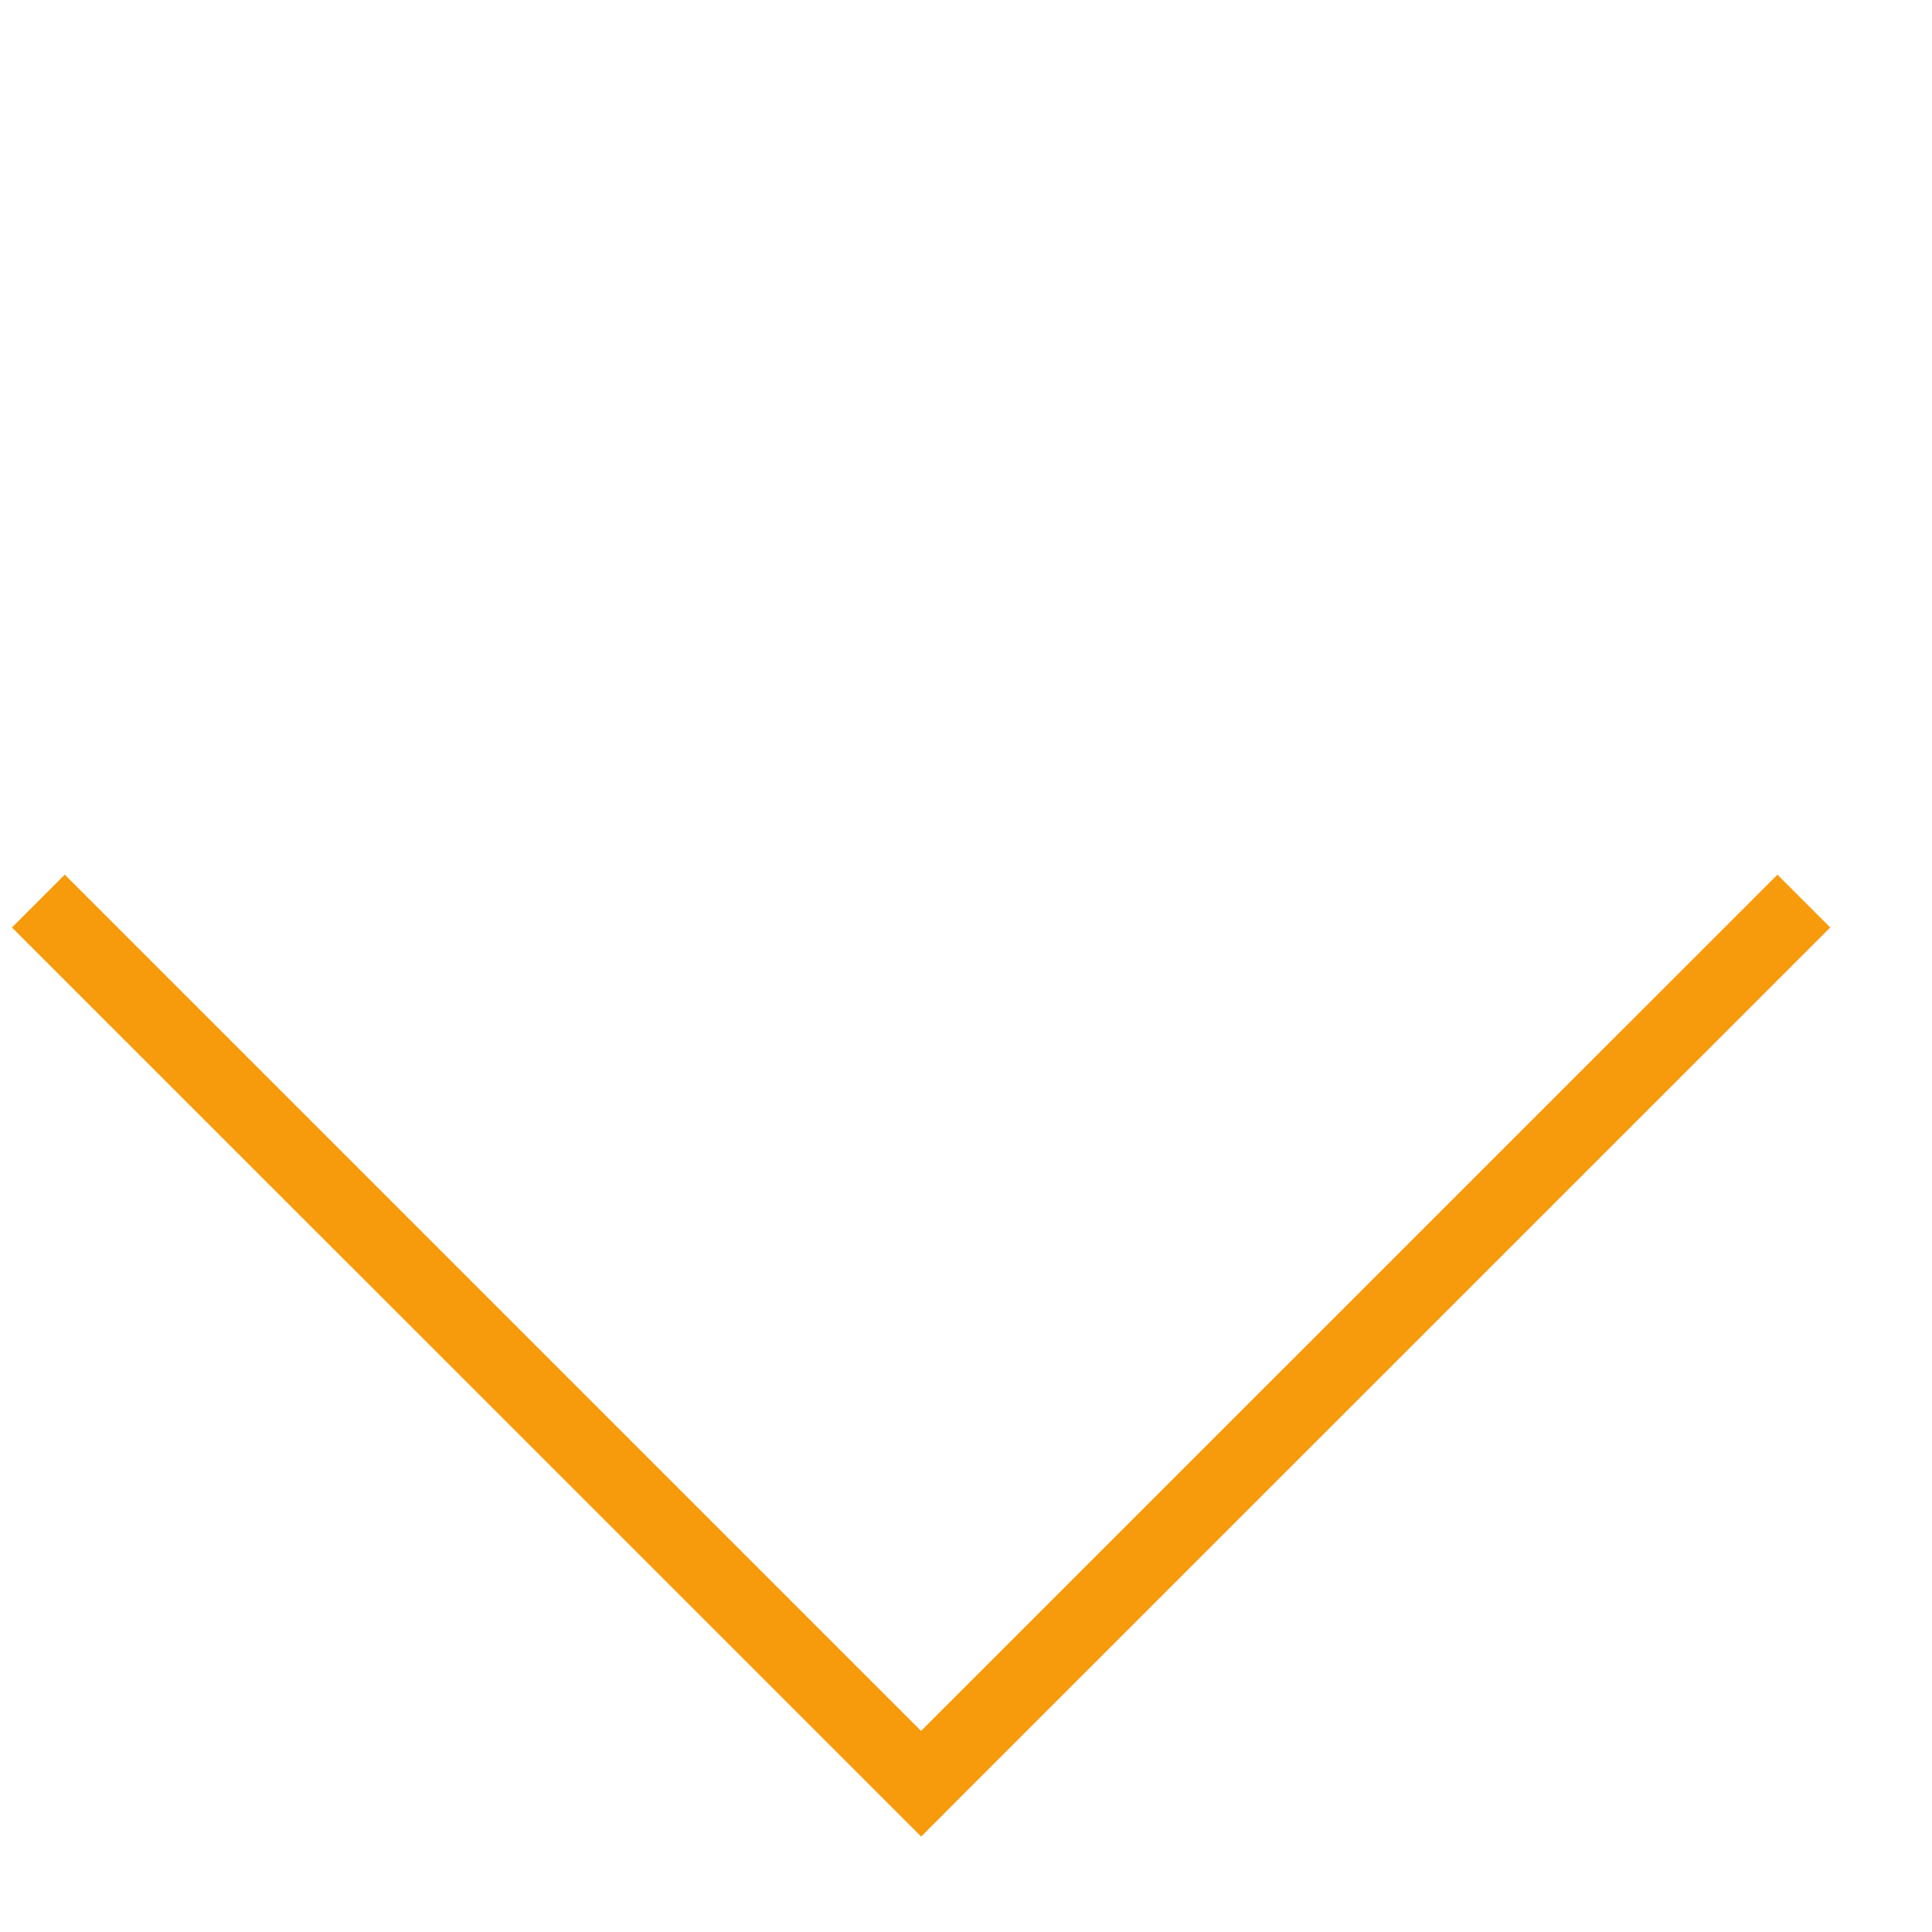
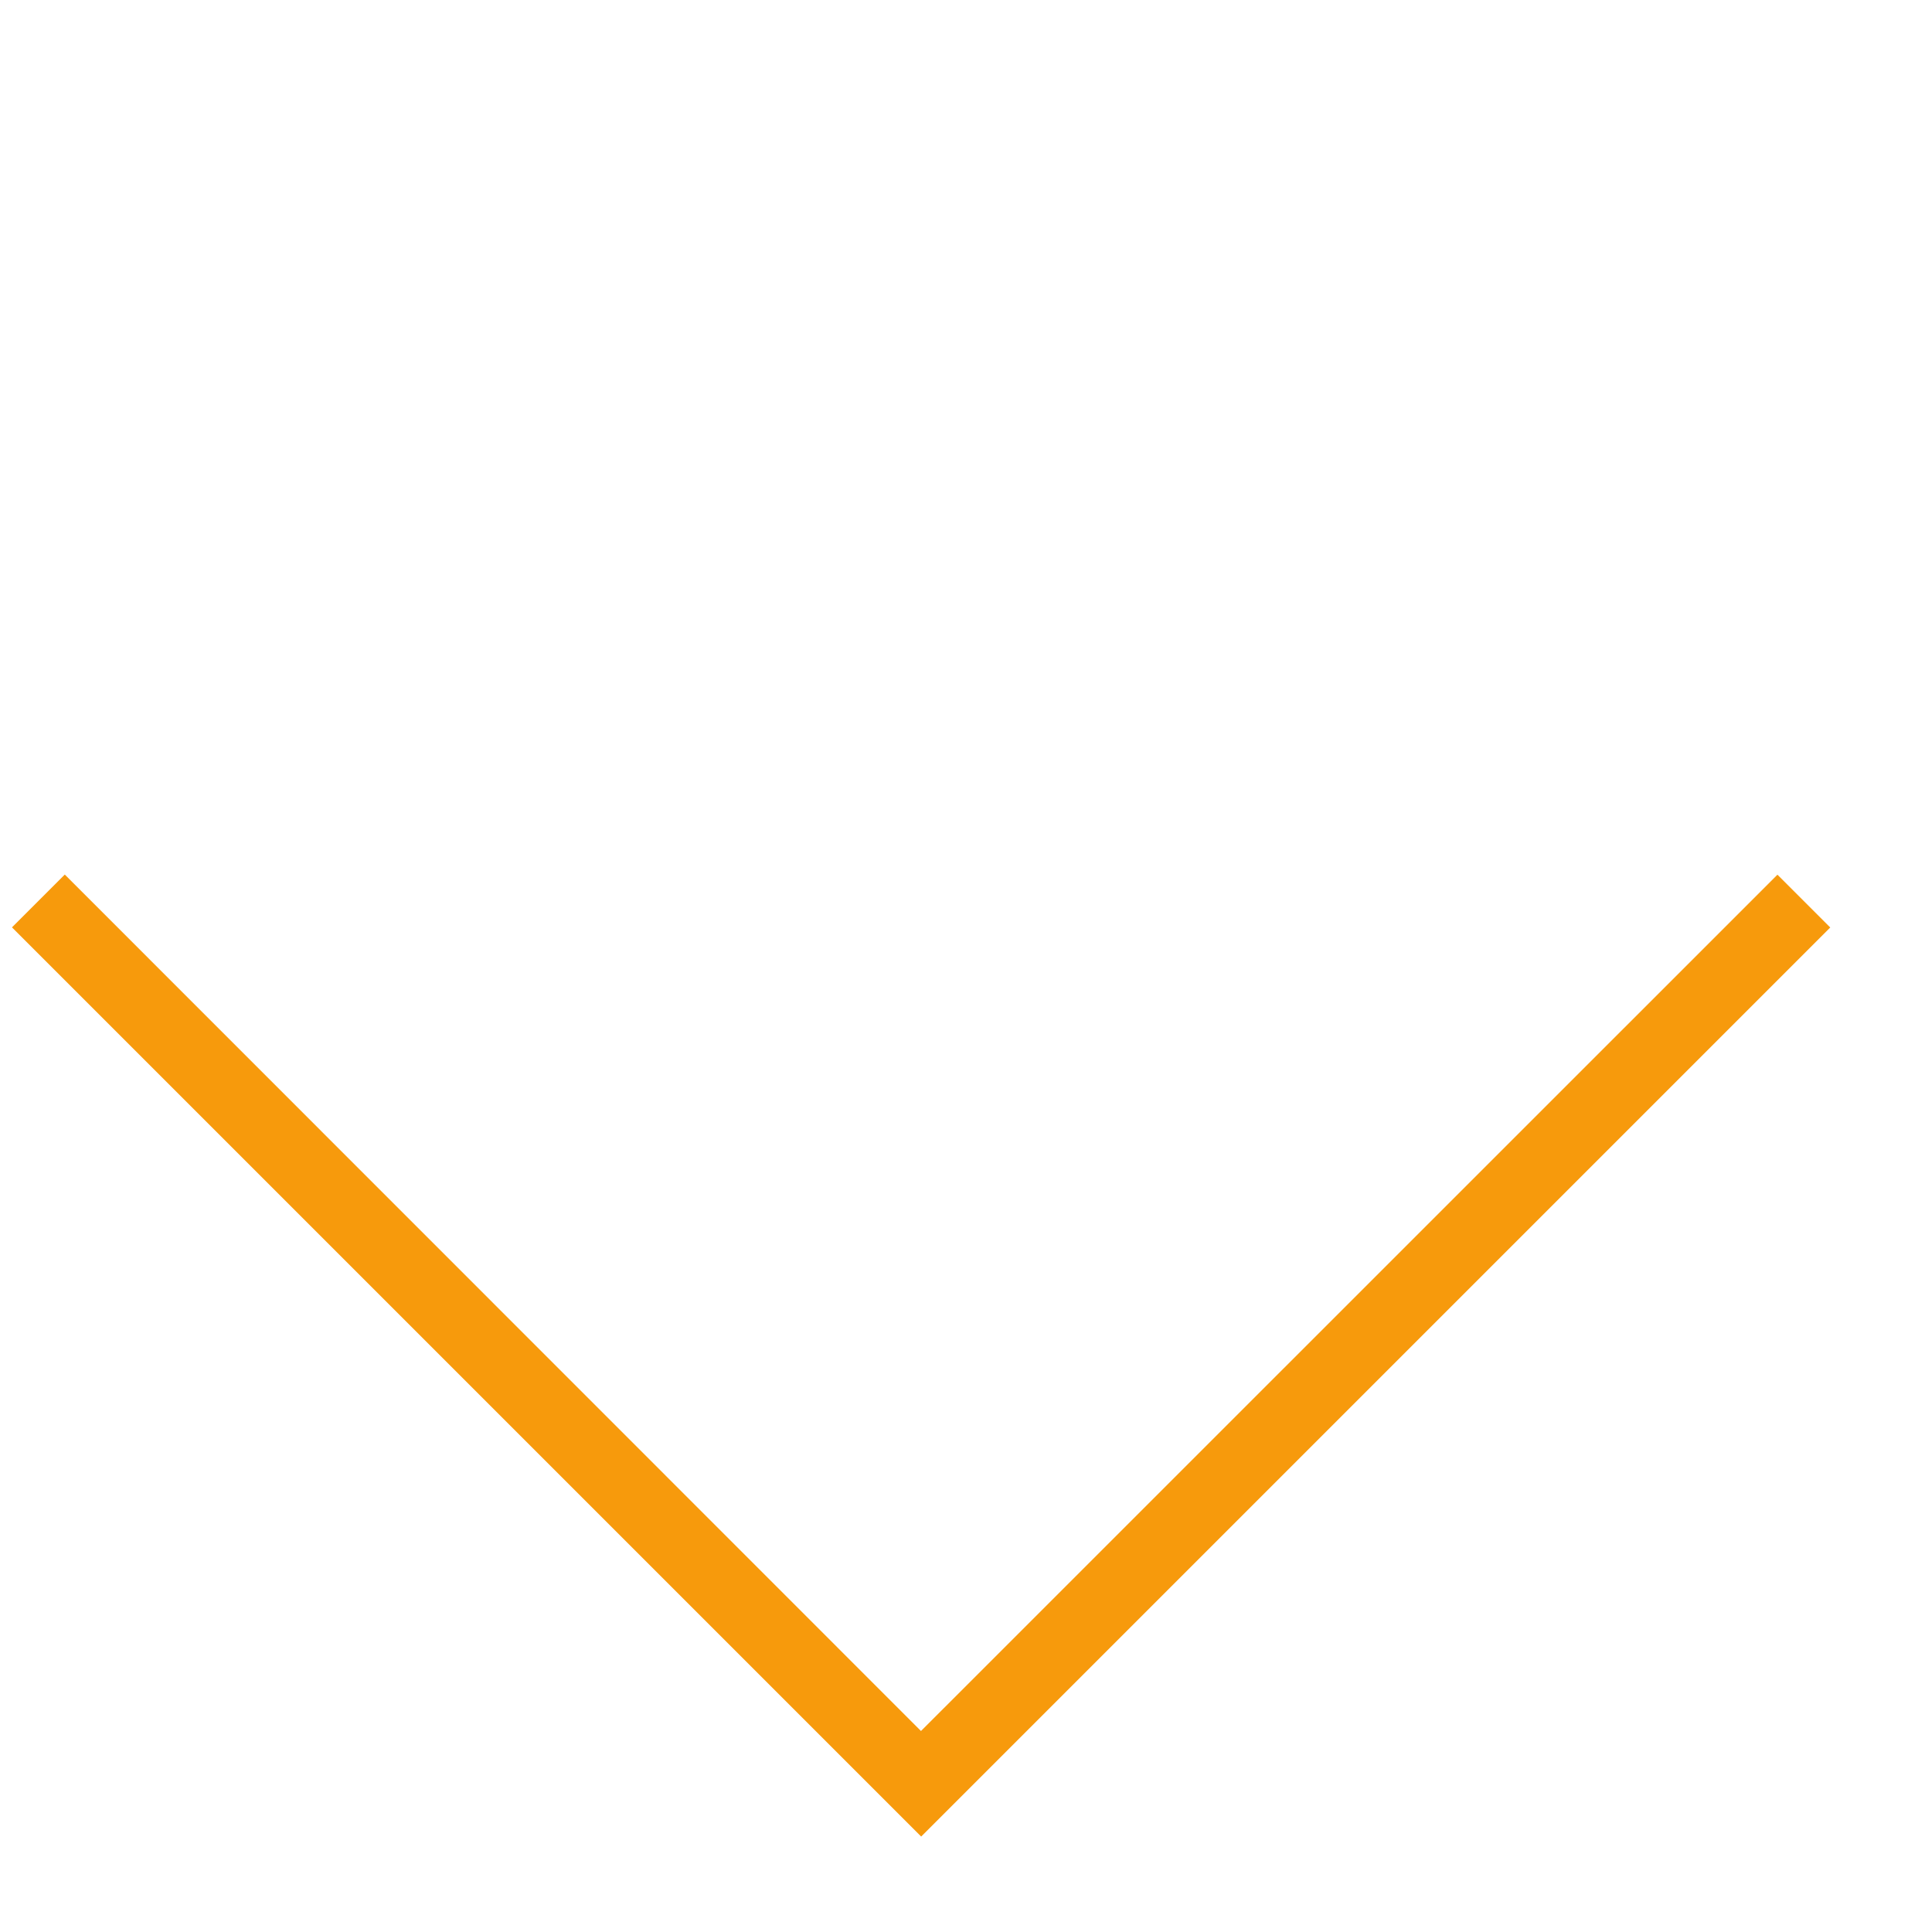
<svg xmlns="http://www.w3.org/2000/svg" width="15" height="15" viewBox="0 0 15 15" fill="none">
-   <path fill-rule="evenodd" clip-rule="evenodd" d="M7.151 13.439L0.503 6.791L0.093 7.201L6.742 13.849L7.152 14.259L7.561 13.849L14.21 7.201L13.8 6.791L7.151 13.439Z" fill="#F79A0C" />
+   <path fill-rule="evenodd" clip-rule="evenodd" d="M7.151 13.44L.503 6.79l-.41.41 6.649 6.649.41.41.41-.41 6.648-6.648-.41-.41-6.649 6.648z" fill="#F79A0C" />
</svg>
